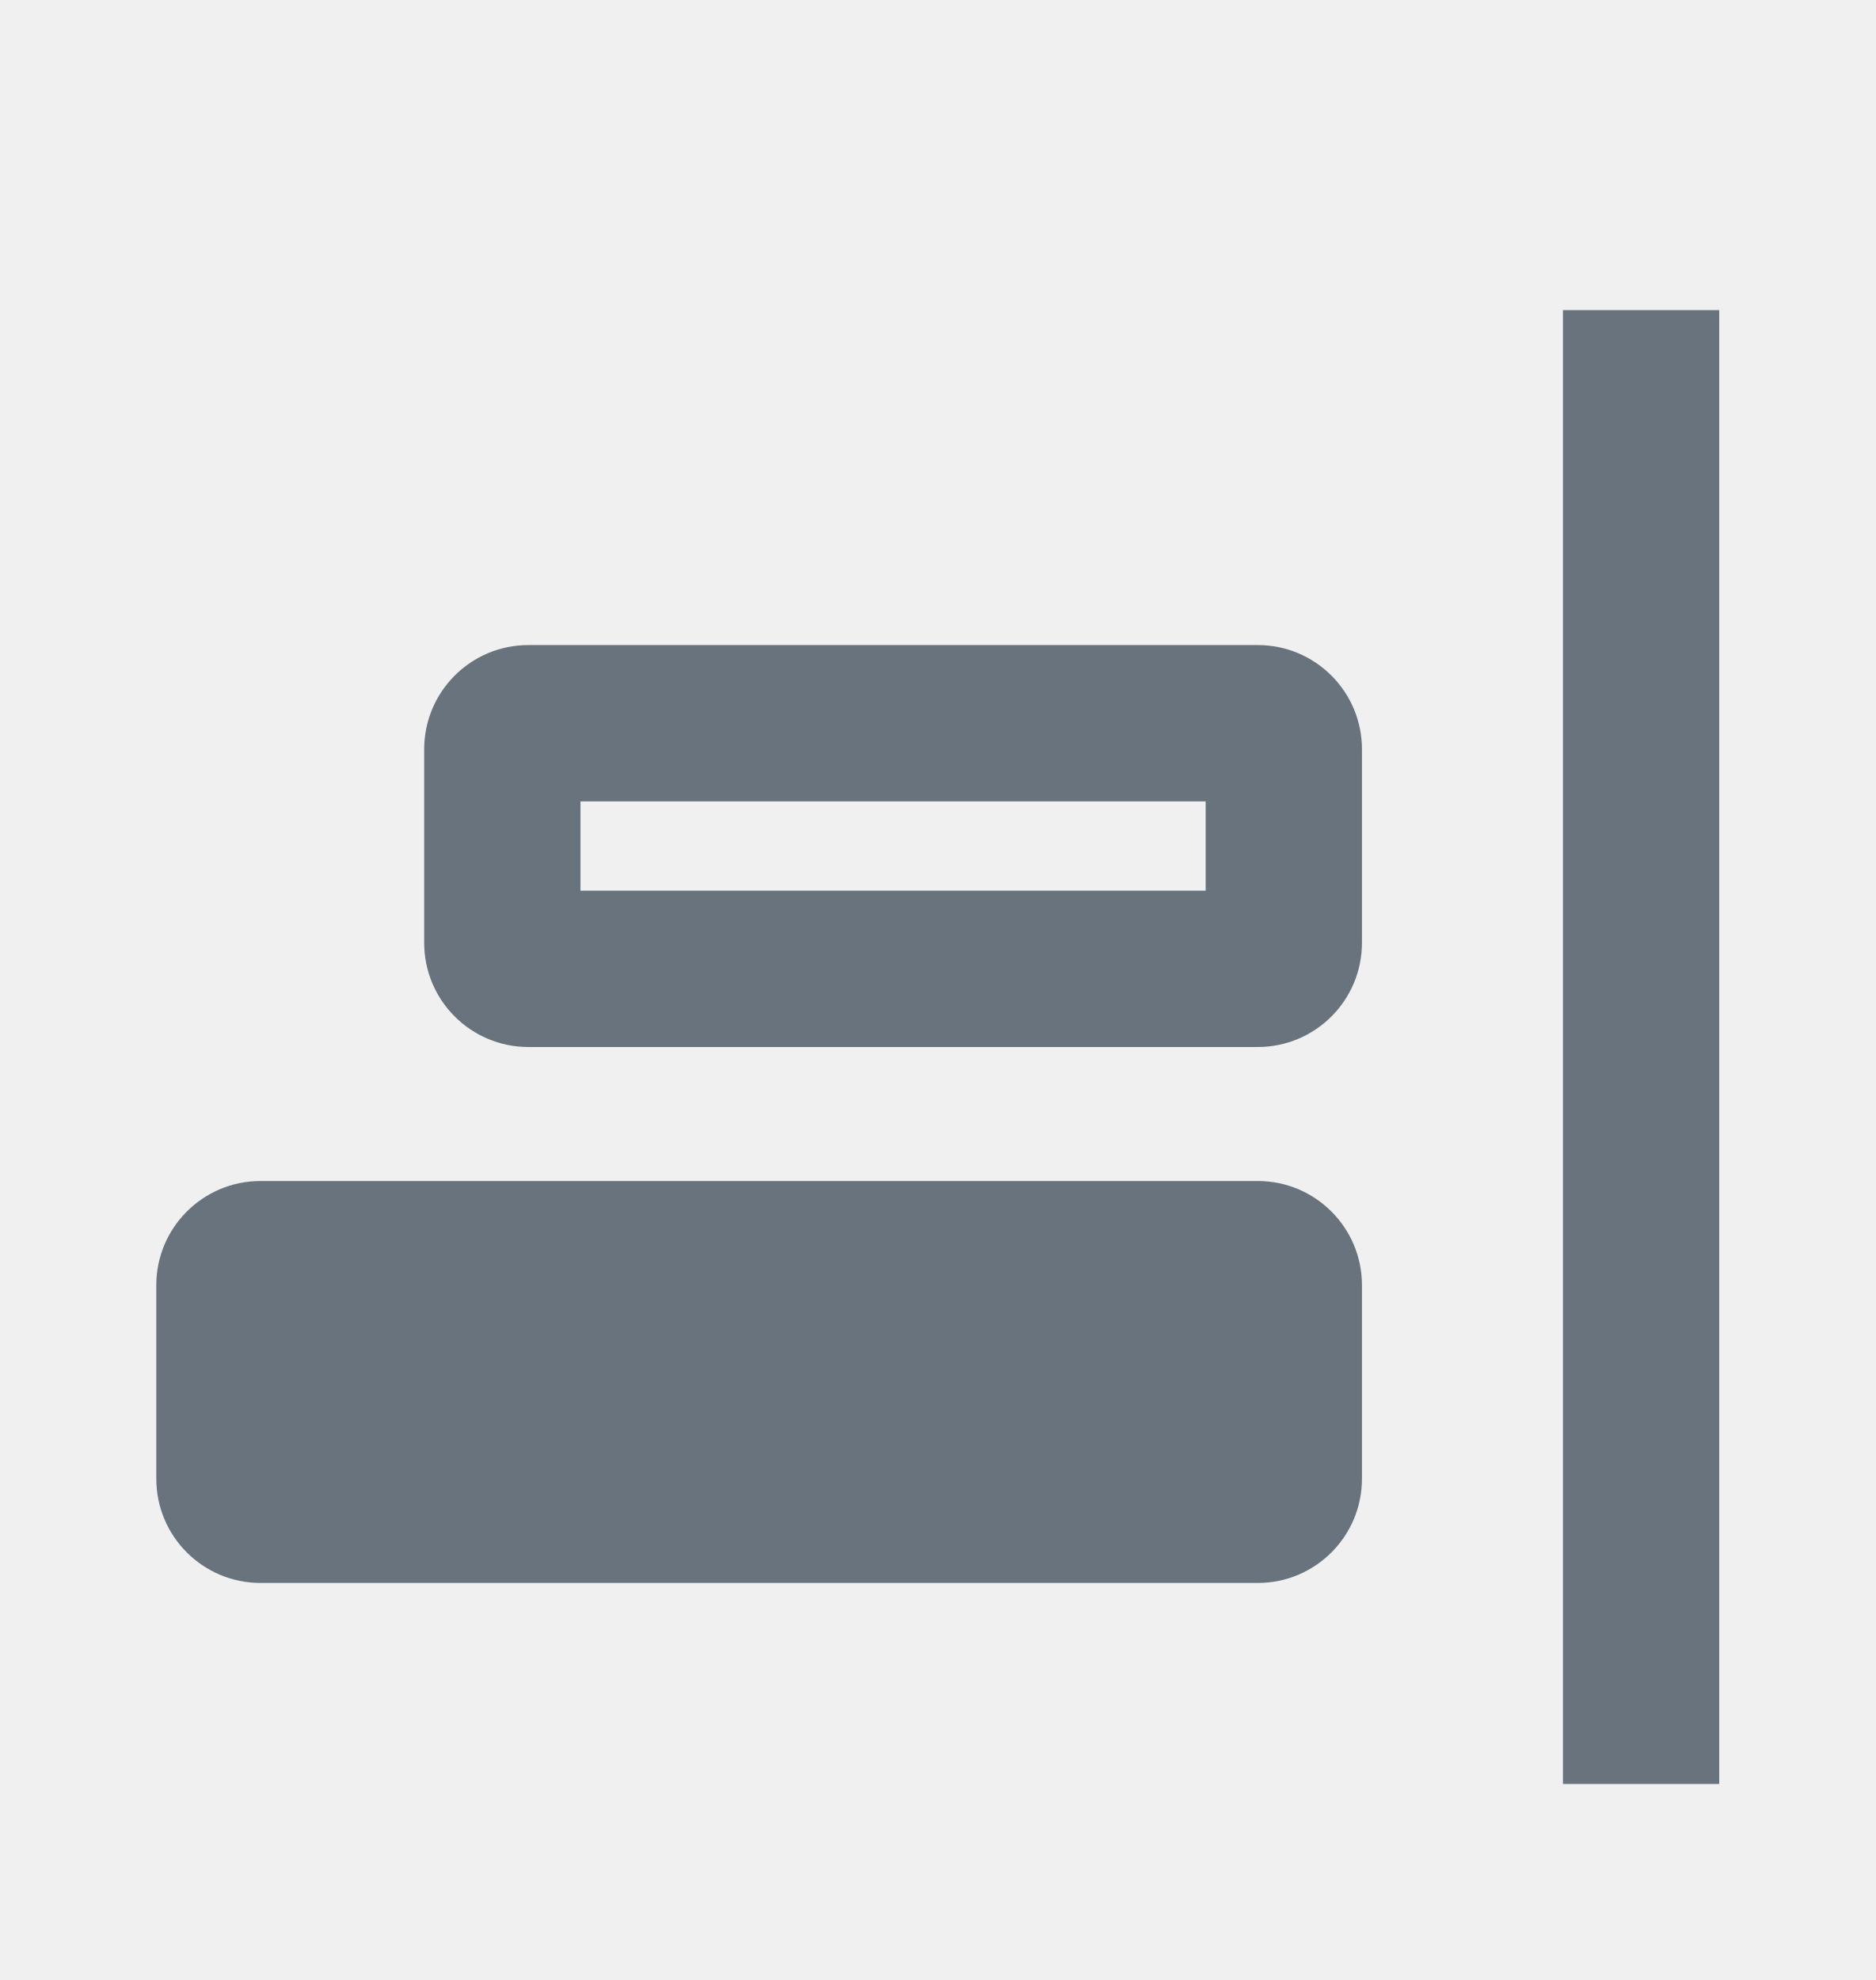
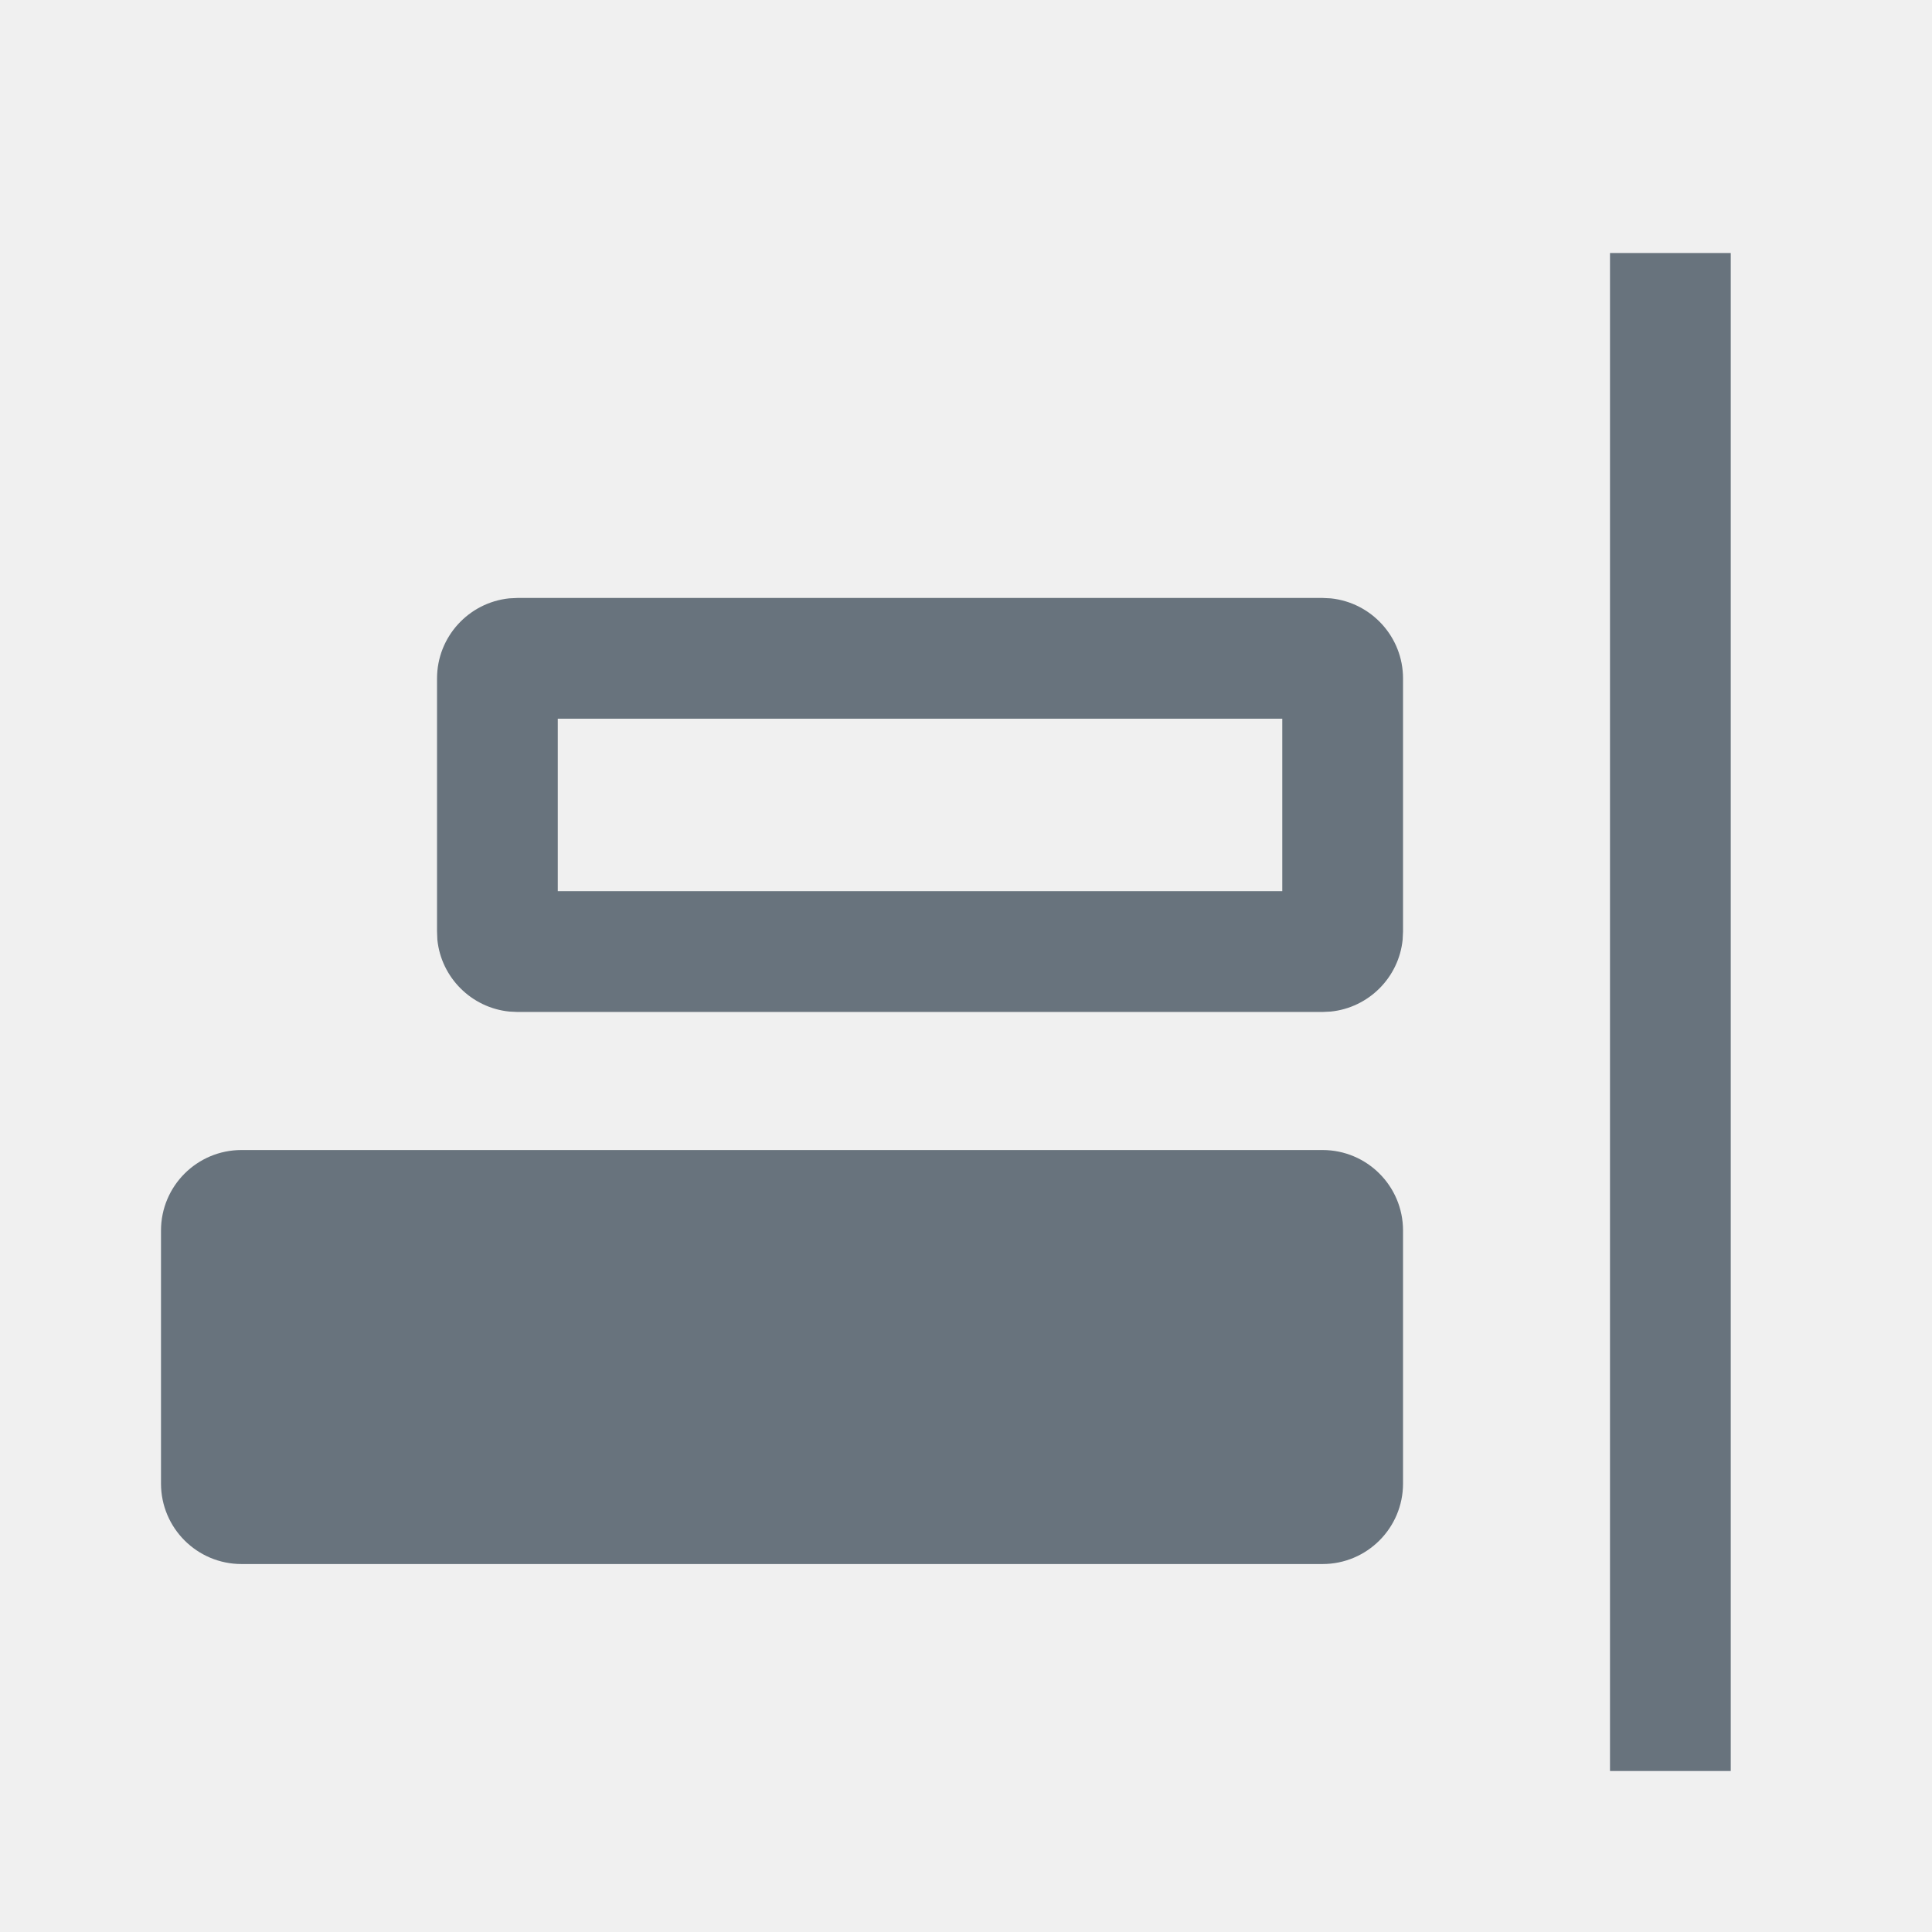
- <svg xmlns="http://www.w3.org/2000/svg" width="18" height="19" viewBox="0 0 18 19" fill="none">
-   <g clip-path="url(#clip0_1047_4017)">
-     <rect x="1.5" y="11.333" width="11.571" height="3.857" rx="1" fill="#68737D" />
-     <mask id="path-2-inside-1_1047_4017" fill="white">
-       <rect x="4.071" y="6.19" width="9" height="3.857" rx="1" />
-     </mask>
-     <rect x="4.071" y="6.19" width="9" height="3.857" rx="1" stroke="#68737D" stroke-width="3" mask="url(#path-2-inside-1_1047_4017)" />
-     <line x1="15.75" y1="2.976" x2="15.75" y2="17.119" stroke="#68737D" stroke-width="1.5" />
+ <svg xmlns="http://www.w3.org/2000/svg" width="24" height="24" viewBox="0 0 24 24" fill="none">
+   <g clip-path="url(#clip0_8118_385)">
+     <rect x="2" y="14.286" width="15.429" height="5.143" rx="1" fill="#68737D" />
+     <path d="M6.929 11.071H15.929V8.928H6.929V11.071ZM17.429 11.571L17.424 11.674C17.376 12.144 17.002 12.518 16.531 12.566L16.429 12.571H6.429L6.326 12.566C5.856 12.518 5.481 12.144 5.433 11.674L5.429 11.571V8.428C5.429 7.911 5.822 7.485 6.326 7.433L6.429 7.428H16.429L16.531 7.433C17.035 7.485 17.429 7.911 17.429 8.428V11.571Z" fill="#68737D" />
+     <line x1="20.75" y1="3.143" x2="20.75" y2="22" stroke="#68737D" stroke-width="1.5" />
  </g>
  <defs>
-     <clipPath id="clip0_1047_4017">
-       <rect width="18" height="18" fill="white" transform="translate(0 0.619141)" />
+     <clipPath id="clip0_8118_385">
+       <rect width="24" height="24" fill="white" />
    </clipPath>
  </defs>
</svg>
